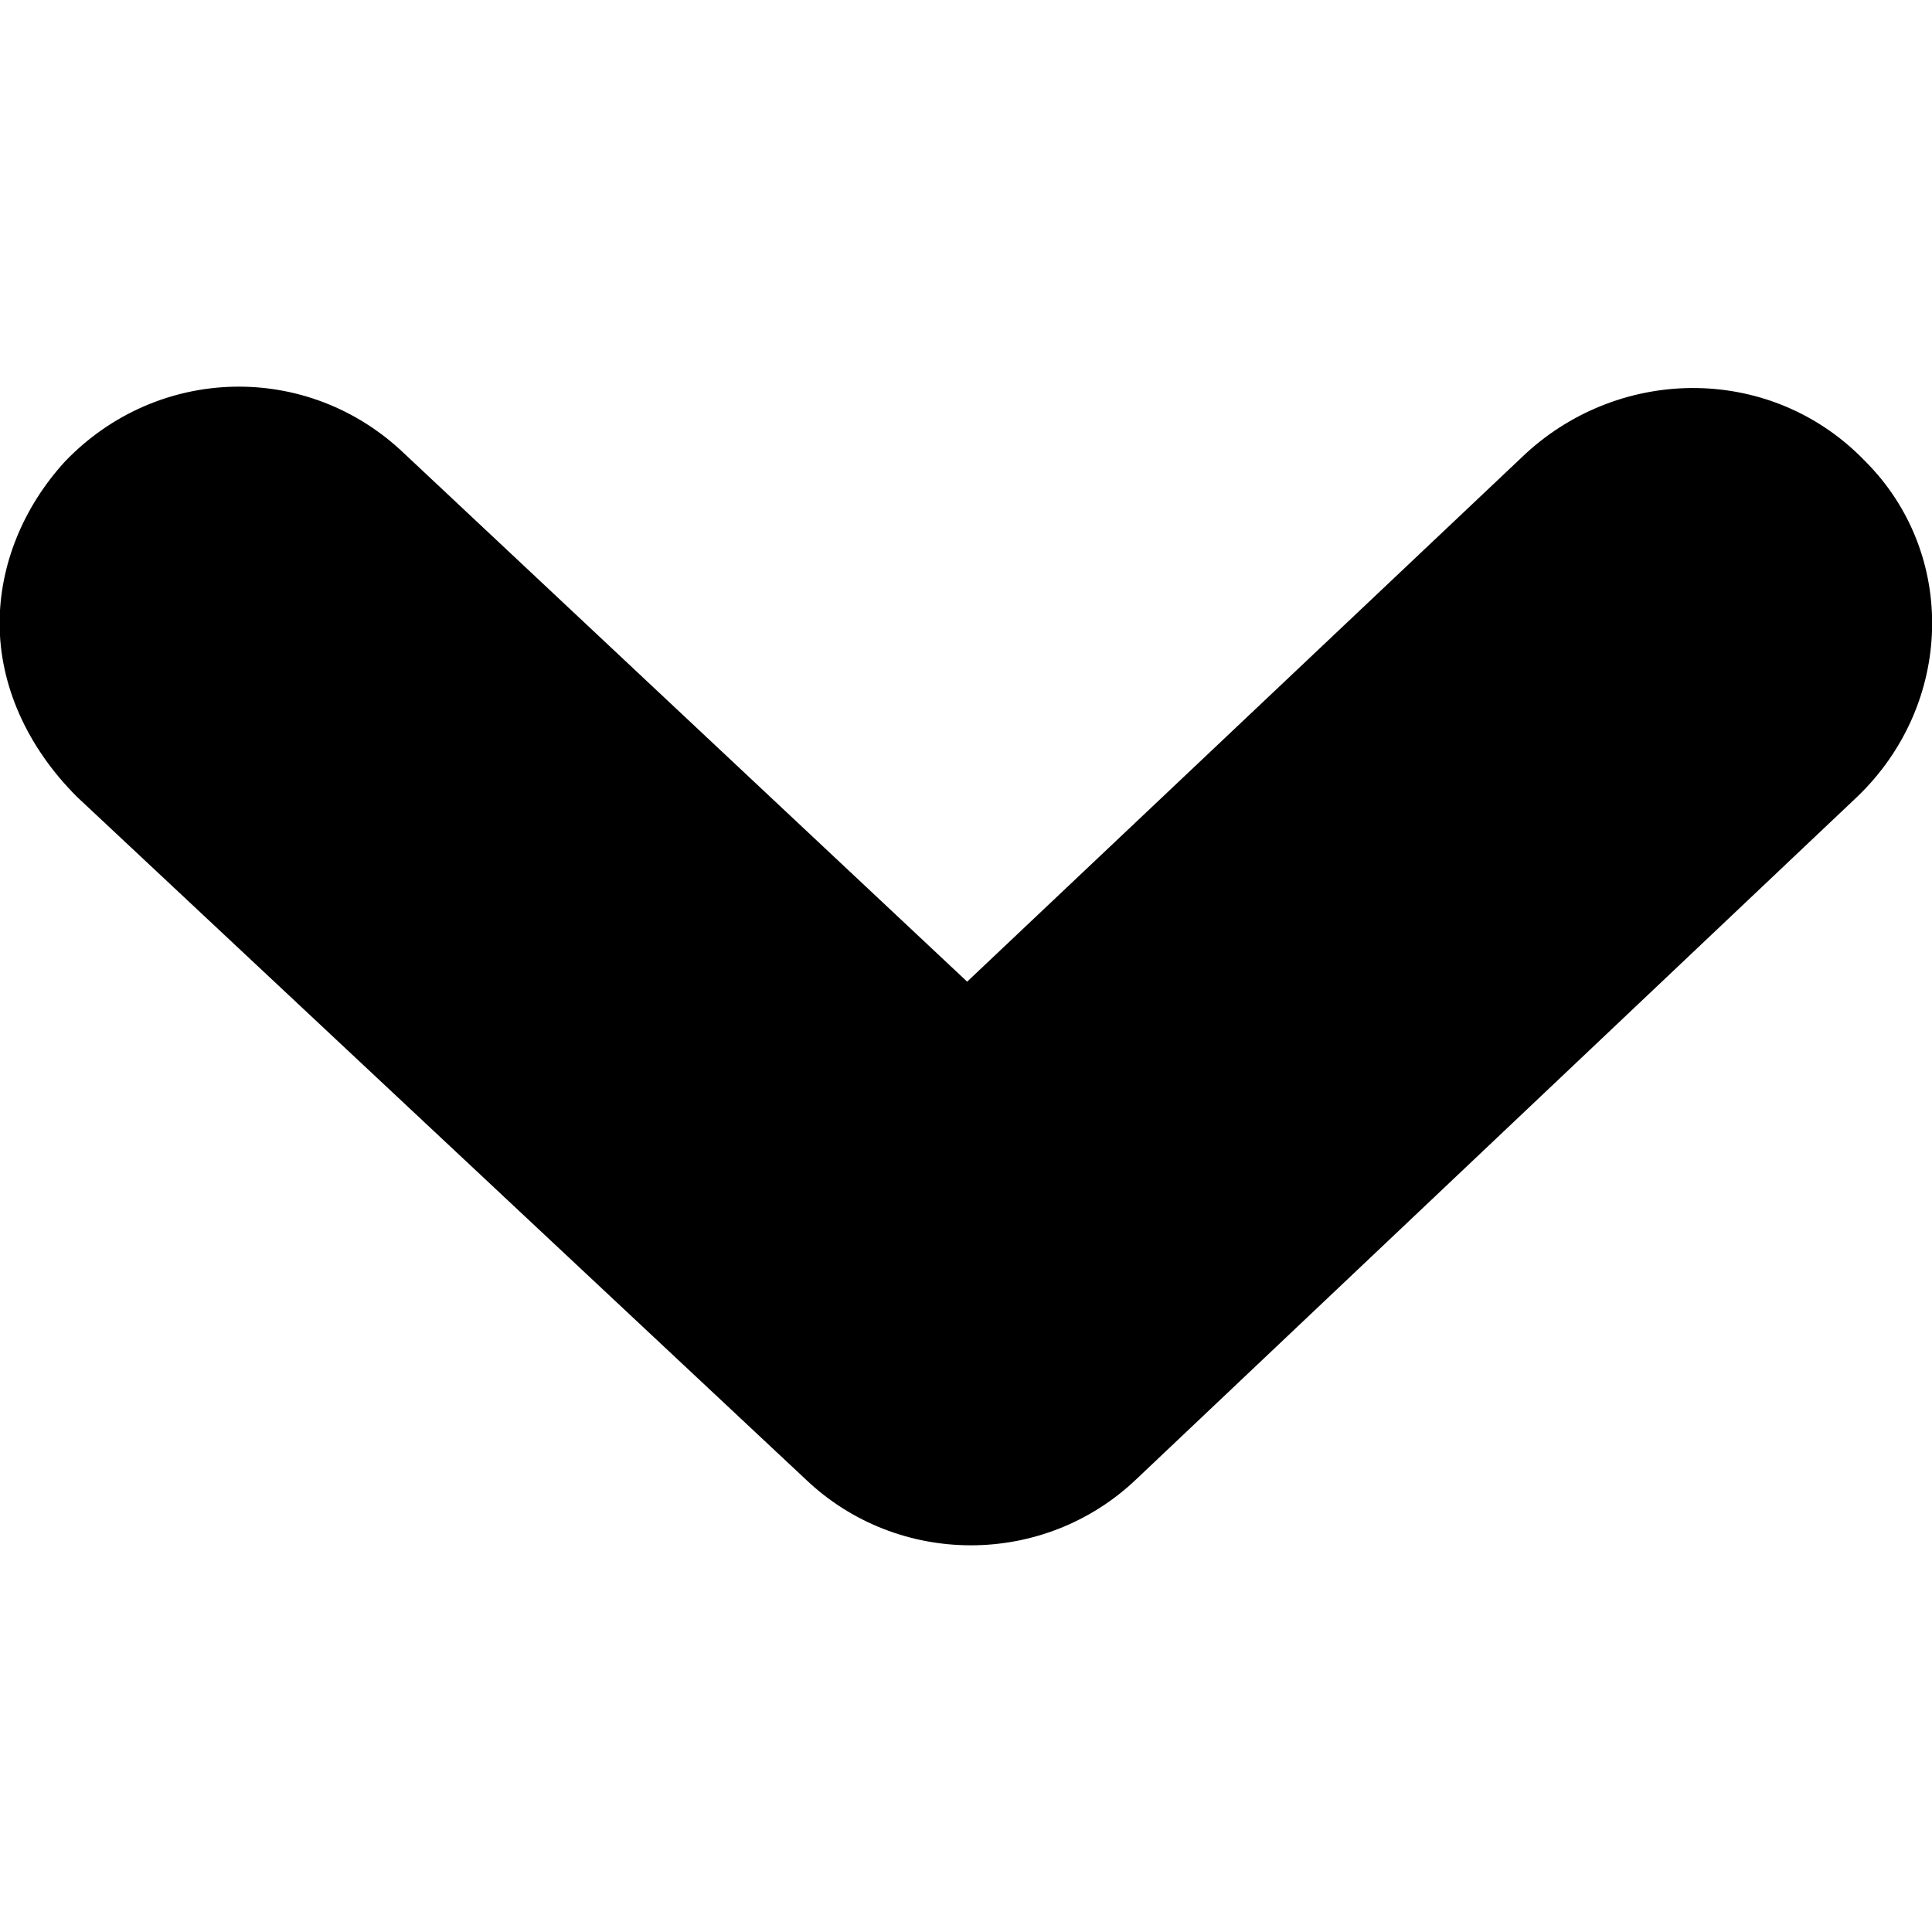
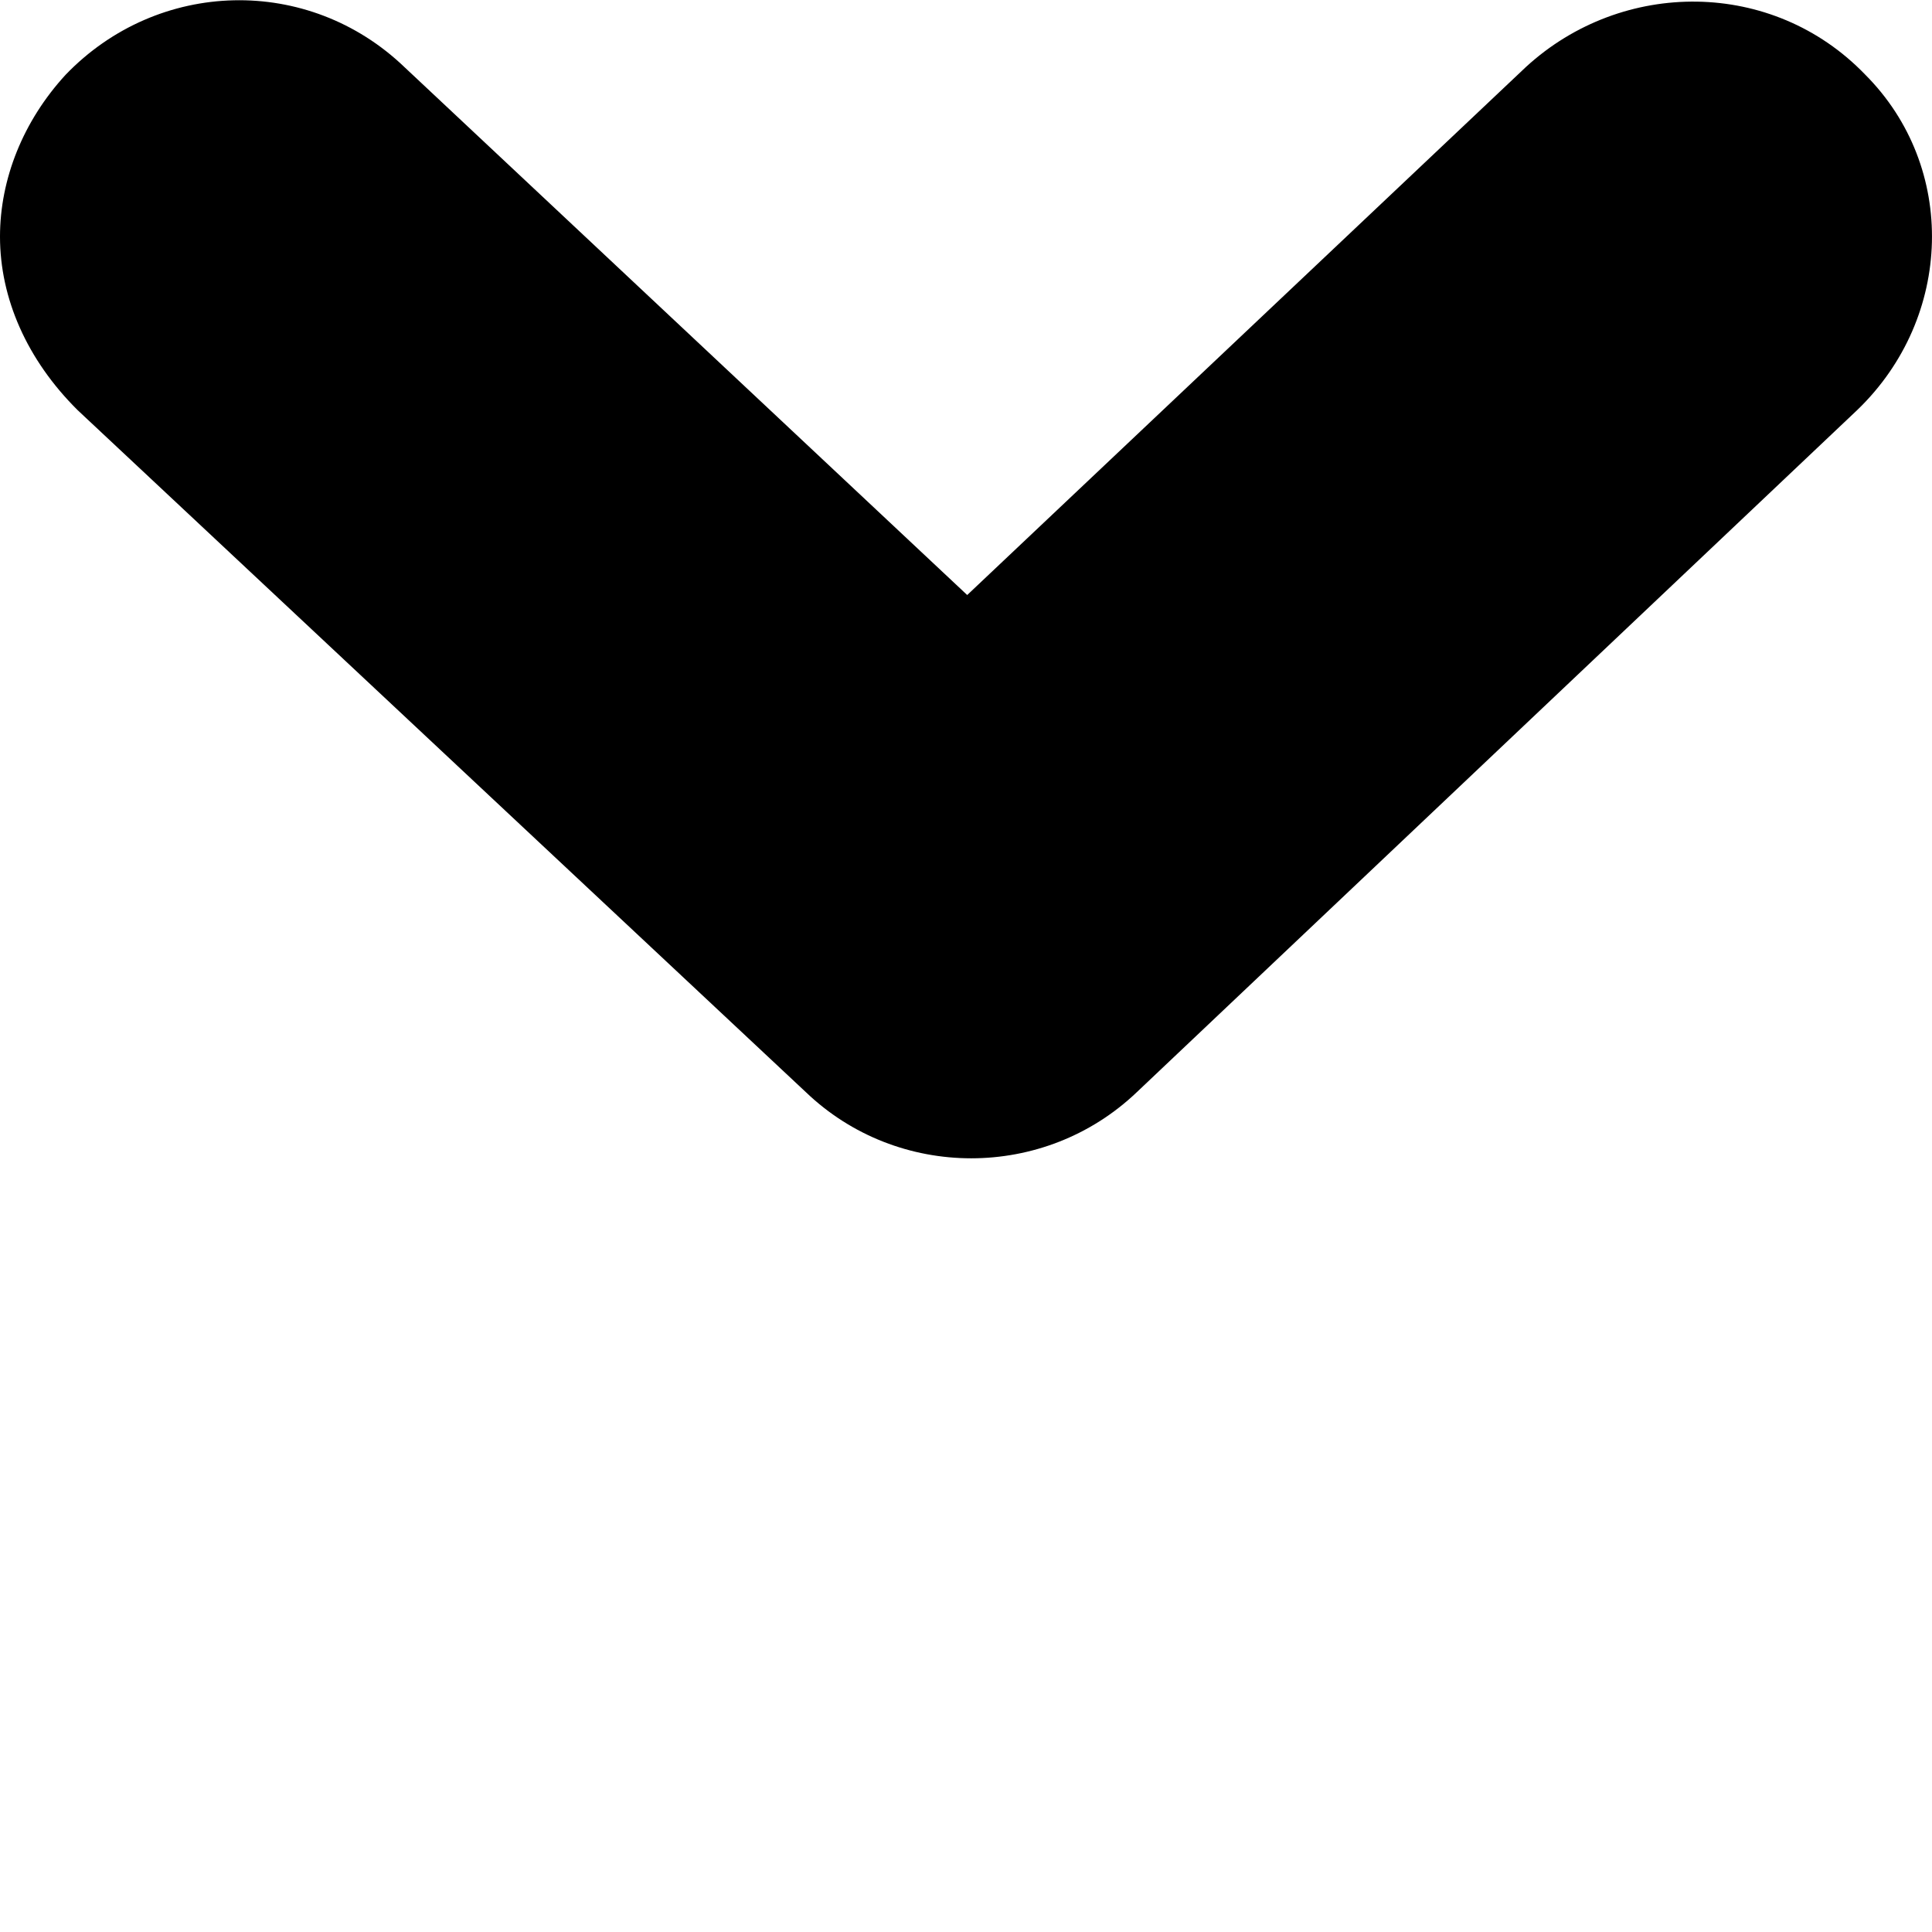
- <svg xmlns="http://www.w3.org/2000/svg" version="1.1" id="Capa_1" x="0px" y="0px" viewBox="-433.6 357.6 1000 1000" enable-background="new -433.6 357.6 1000 1000" xml:space="preserve">
+ <svg xmlns="http://www.w3.org/2000/svg" version="1.1" id="Capa_1" x="0px" y="0px" viewBox="1253.2 280 560.1 560" enable-background="new 1253.2 280 560.1 560" xml:space="preserve">
  <g>
    <g>
-       <path d="M-433.8,680.2c0-29.9,12-59.9,33.9-83.8c47.9-49.9,125.7-51.8,175.6-4L67,865.7l289.2-273.4c49.9-45.8,127.7-45.8,175.6,4    c47.9,47.9,45.8,125.7-4,173.6l-373.1,353.2c-47.9,45.8-123.7,45.8-171.5,0L-393.8,770C-419.8,744-433.8,712.1-433.8,680.2z" />
+       <path d="M1253.2,348.6c0-16.7,6.7-33.5,19-46.9c26.8-27.9,70.4-29,98.3-2.2l163.1,153l162-153.1c27.9-25.6,71.5-25.6,98.3,2.2    c26.8,26.8,25.6,70.4-2.2,97.2l-208.9,197.8c-26.8,25.6-69.3,25.6-96,0l-211.1-197.7C1261,384.3,1253.2,366.5,1253.2,348.6z" />
    </g>
  </g>
</svg>
